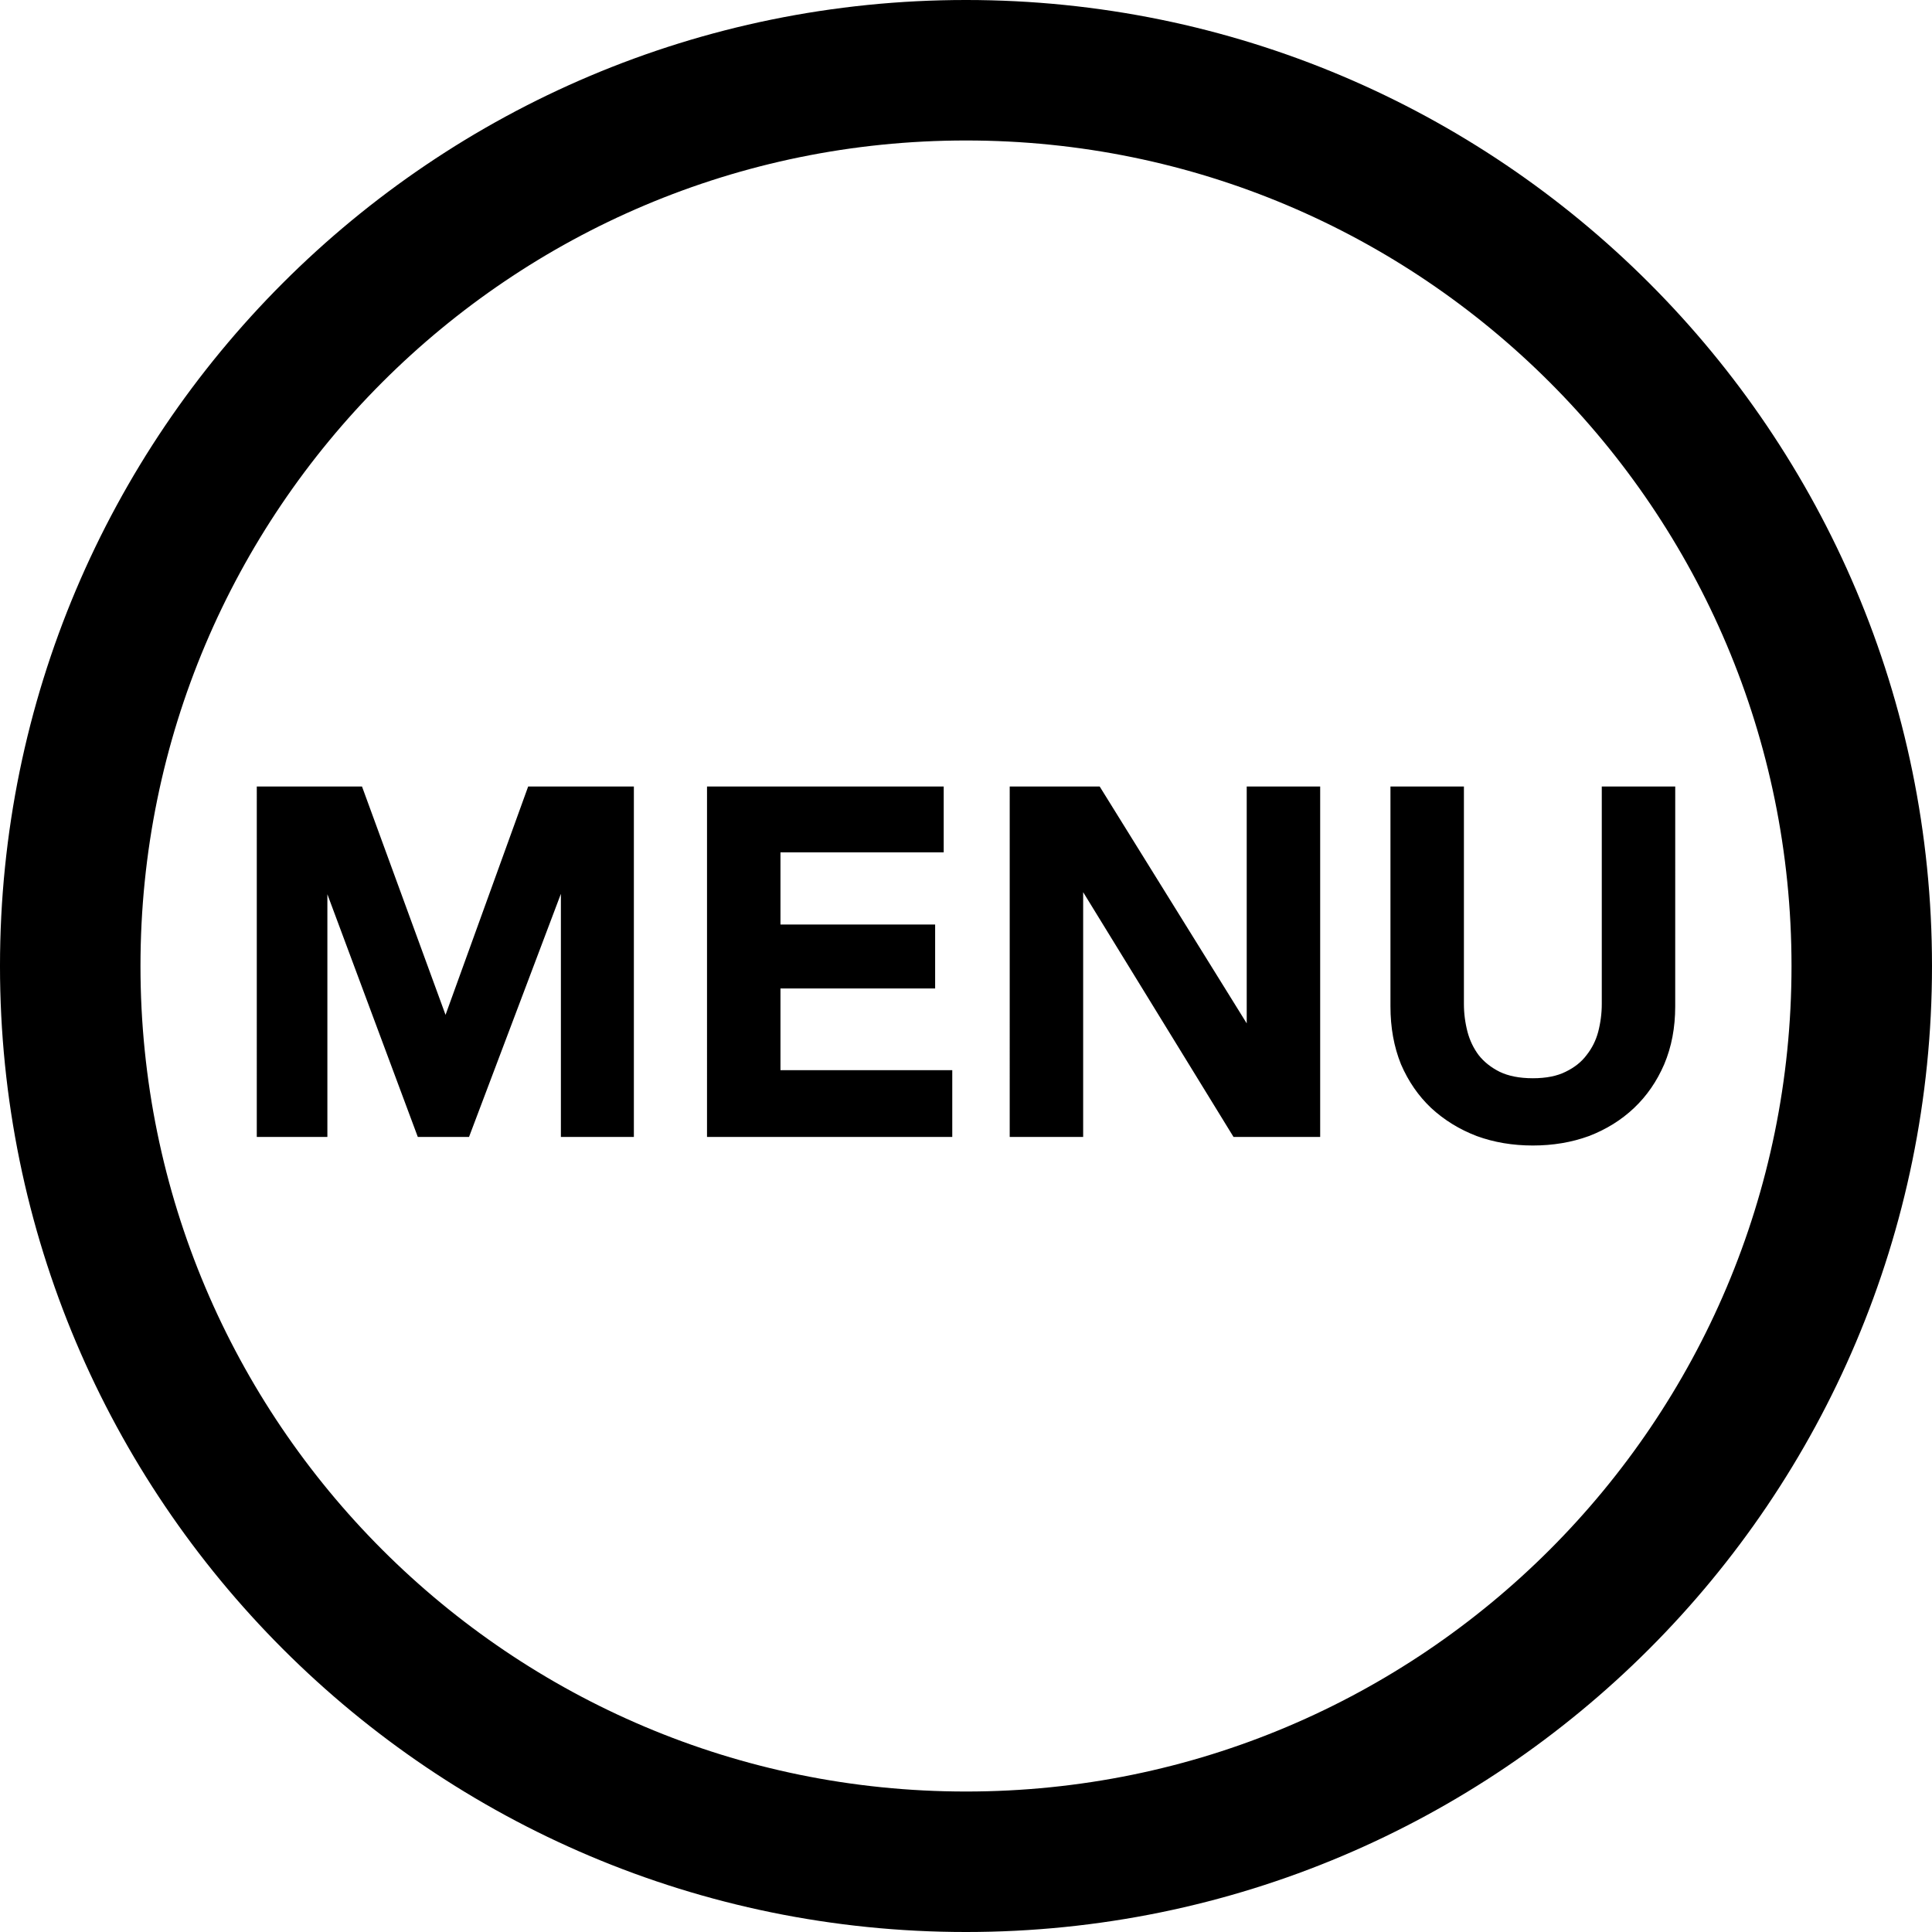
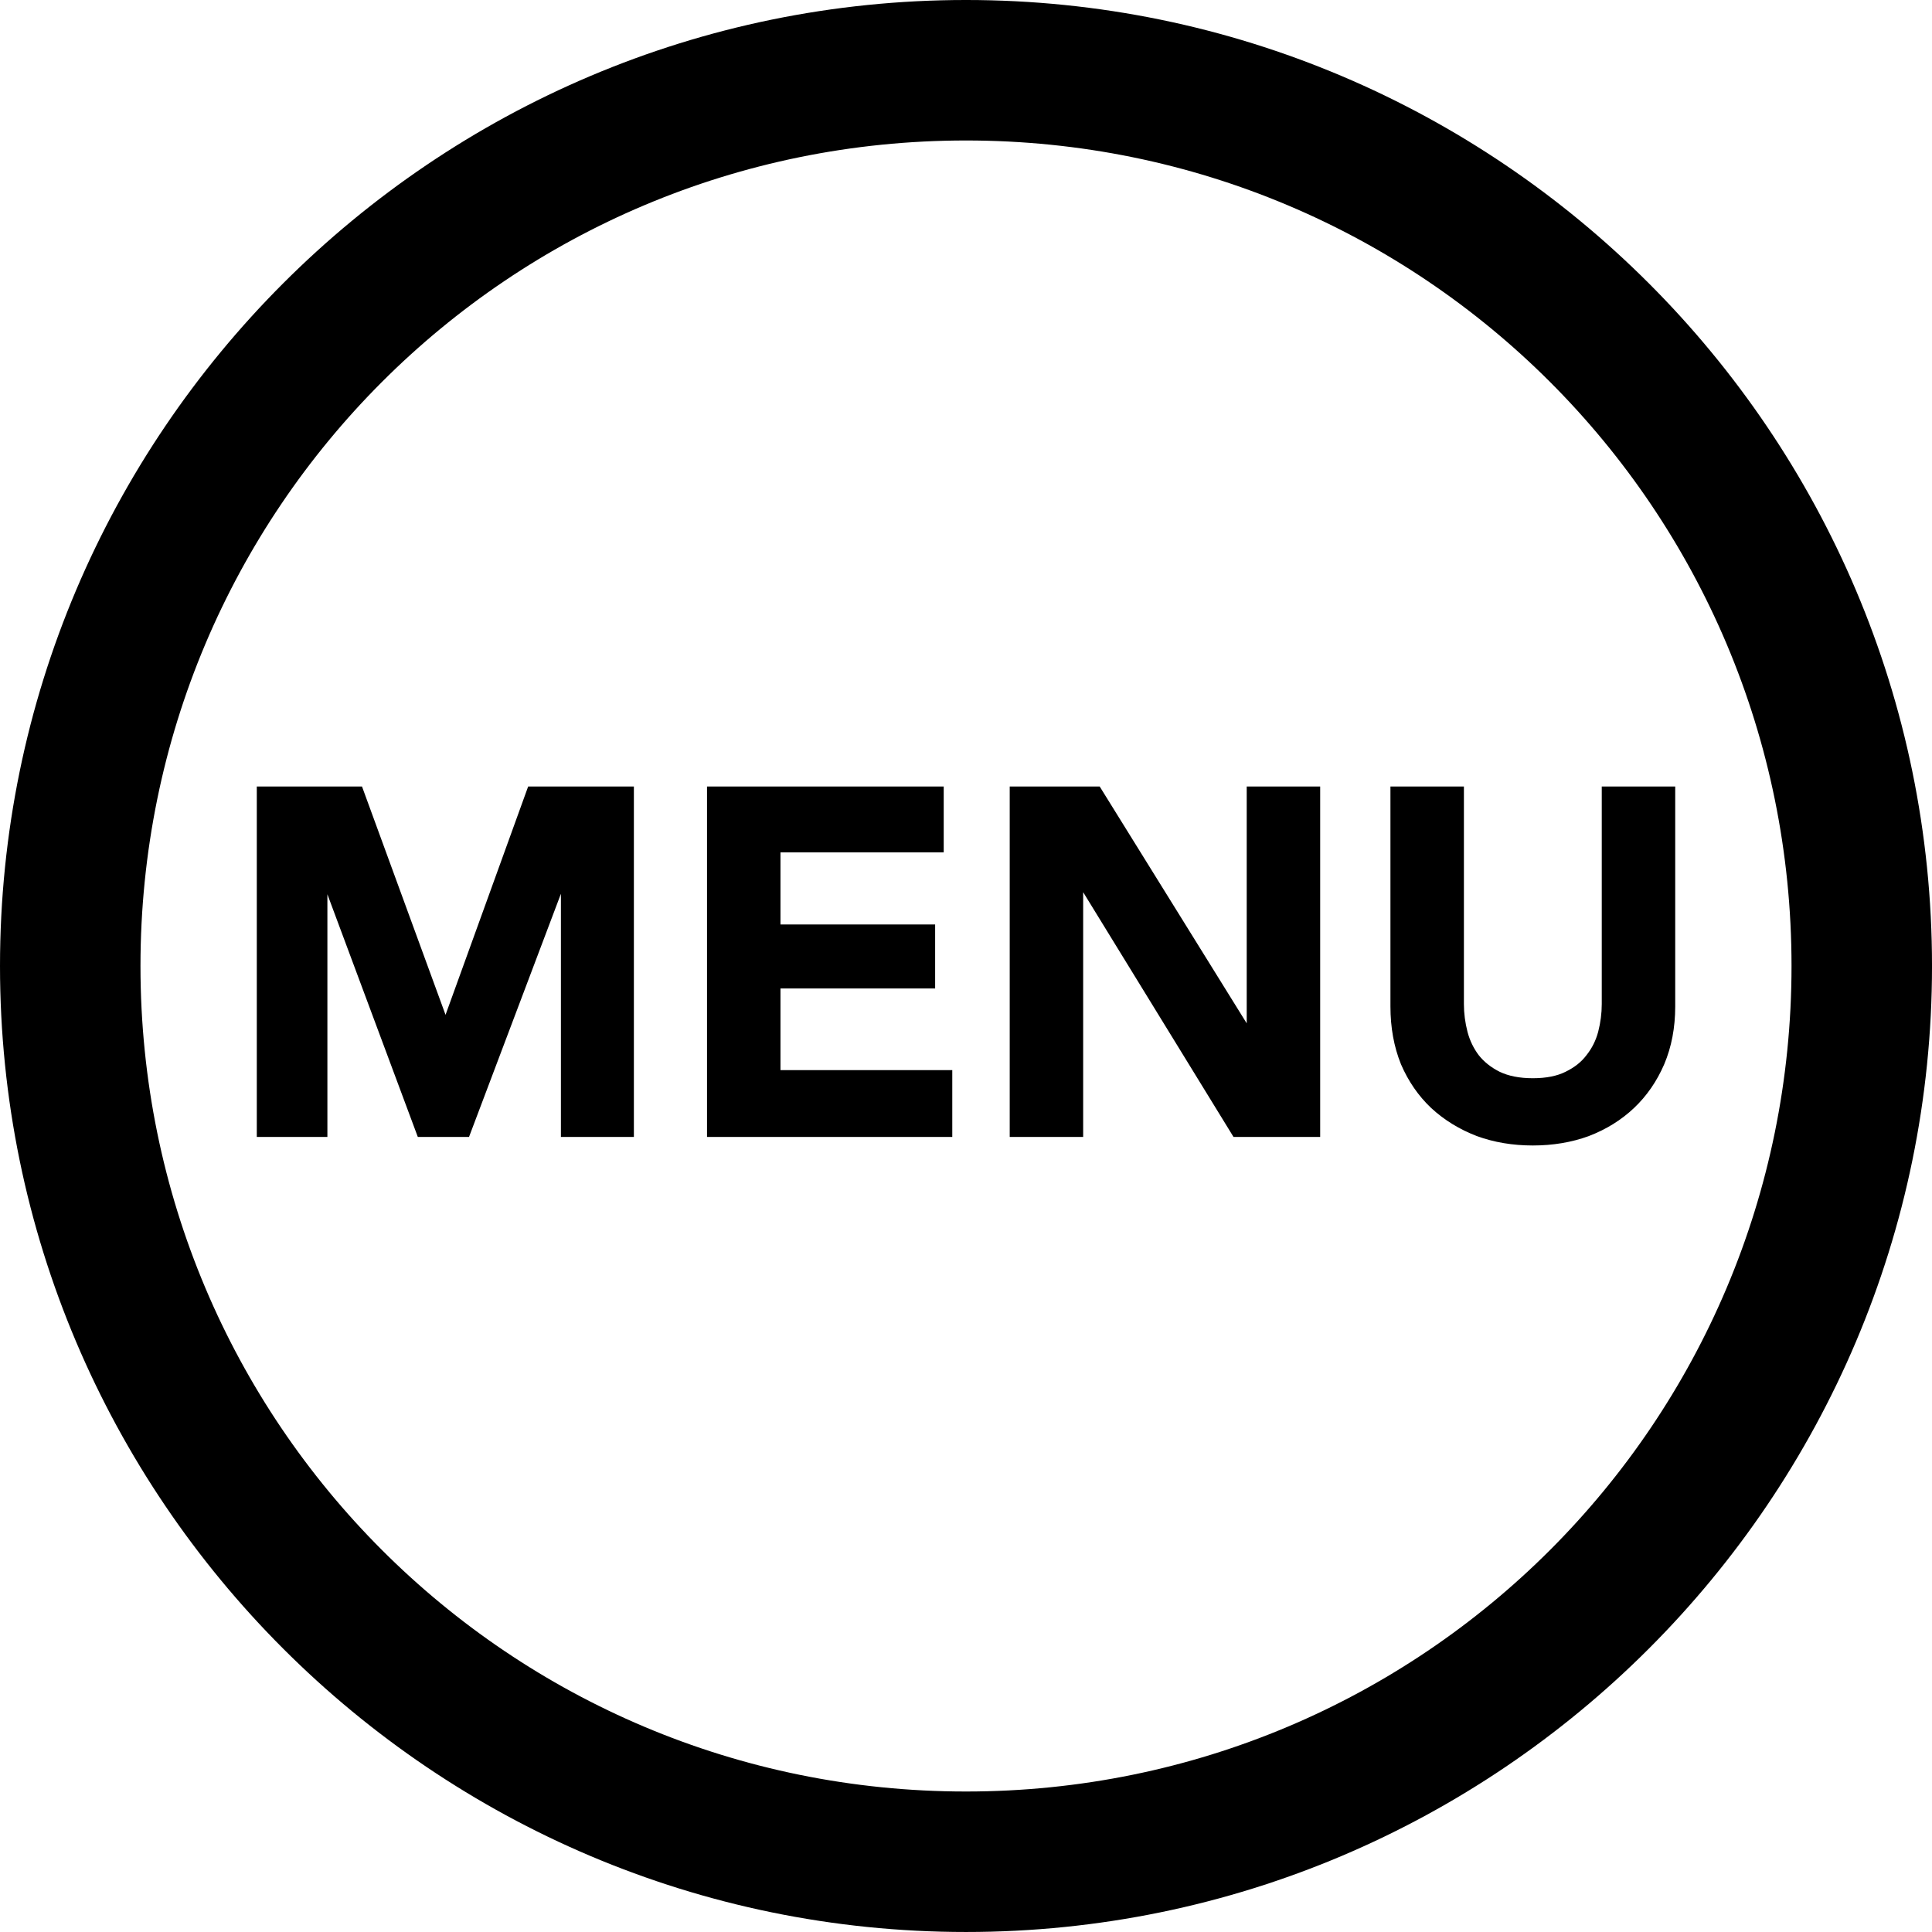
- <svg xmlns="http://www.w3.org/2000/svg" width="206.288mm" height="206.288mm" viewBox="0 0 206.288 206.288" version="1.1" id="svg1">
-   <g id="layer1" transform="translate(-1.309311,-46.6144)">
-     <path id="path1" style="fill:none;stroke:#000000;stroke-width:15" d="M 200.097,149.758 A 95.644,95.644 0 0 1 104.453,245.403 95.644,95.644 0 0 1 8.809,149.758 95.644,95.644 0 0 1 104.453,54.114 95.644,95.644 0 0 1 200.097,149.758 Z" />
-     <path d="m 29.448,131.313 h 10.011 l 9.35,25.56 h 0.152 l 9.248,-25.56 h 10.061 v 35.977 h -6.352 V 138.376 H 61.817 L 50.892,167.29 H 46.42 L 35.647,138.376 h -0.102 v 28.914 h -6.098 z m 48.073,0 H 101.353 v 5.59 H 83.923 v 9.147 h 16.515 v 5.386 H 83.923 v 10.163 h 18.344 v 5.691 H 77.52 Z m 32.32,0 h 8.486 l 16.718,26.932 h 0.102 v -26.932 h 6.403 v 35.977 h -8.13 L 116.345,139.494 h -0.102 v 27.796 h -6.403 z m 69.618,22.765 q 0,3.252 -1.118,5.895 -1.118,2.592 -3.049,4.421 -1.931,1.829 -4.573,2.846 -2.642,0.965 -5.742,0.965 -3.1,0 -5.742,-0.965 -2.642,-1.016 -4.624,-2.846 -1.931,-1.829 -3.049,-4.421 -1.067,-2.642 -1.067,-5.895 v -22.765 h 6.403 v 22.511 q 0,1.575 0.407,3.151 0.407,1.524 1.321,2.744 0.965,1.22 2.49,1.982 1.575,0.762 3.862,0.762 2.287,0 3.811,-0.762 1.575,-0.762 2.49,-1.982 0.965,-1.22 1.372,-2.744 0.407,-1.575 0.407,-3.151 v -22.511 h 6.403 z" id="text2" style="font-weight:600;font-size:50.815px;font-family:'Avenir Next';-inkscape-font-specification:'Avenir Next, Semi-Bold';letter-spacing:1.323px;stroke:#000000;stroke-width:1.44" aria-label="MENU" />
+ <svg xmlns="http://www.w3.org/2000/svg" width="206.289mm" height="206.287mm" viewBox="0 0 206.289 206.287" version="1.1" id="svg1">
+   <g id="layer1" transform="translate(-1.308594,-46.61523)">
+     <path style="color:#000000;fill:#000000;-inkscape-stroke:none" d="M 104.453,46.615 C 47.577,46.615 1.309,92.882 1.309,149.758 c 3.6e-6,56.876 46.269,103.145 103.145,103.145 56.876,0 103.145,-46.269 103.145,-103.145 0,-56.876 -46.269,-103.143 -103.145,-103.143 z m 0,15 c 48.769,3e-6 88.145,39.373 88.145,88.143 -1e-5,48.769 -39.375,88.145 -88.145,88.145 -48.769,1e-5 -88.145,-39.375 -88.145,-88.145 -1e-6,-48.769 39.375,-88.143 88.145,-88.143 z" id="path1" />
+     <g id="text2">
+       <path style="color:#000000;-inkscape-font-specification:'Avenir Next, Semi-Bold';fill:#000000;-inkscape-stroke:none" d="m 29.448,131.313 h 10.011 l 9.35,25.56 h 0.152 l 9.248,-25.56 h 10.061 v 35.977 h -6.352 V 138.376 H 61.817 L 50.892,167.29 H 46.42 L 35.647,138.376 h -0.102 v 28.914 h -6.098 z m 48.073,0 H 101.353 v 5.59 H 83.923 v 9.147 h 16.515 v 5.386 H 83.923 v 10.163 h 18.344 v 5.691 H 77.52 Z m 32.32,0 h 8.486 l 16.718,26.932 h 0.102 v -26.932 h 6.403 v 35.977 h -8.13 L 116.345,139.494 h -0.102 v 27.796 h -6.403 z m 69.618,22.765 q 0,3.252 -1.118,5.895 -1.118,2.592 -3.049,4.421 -1.931,1.829 -4.573,2.846 -2.642,0.965 -5.742,0.965 -3.1,0 -5.742,-0.965 -2.642,-1.016 -4.624,-2.846 -1.931,-1.829 -3.049,-4.421 -1.067,-2.642 -1.067,-5.895 v -22.765 h 6.403 v 22.511 q 0,1.575 0.407,3.151 0.407,1.524 1.321,2.744 0.965,1.22 2.49,1.982 1.575,0.762 3.862,0.762 2.287,0 3.811,-0.762 1.575,-0.762 2.49,-1.982 0.965,-1.22 1.372,-2.744 0.407,-1.575 0.407,-3.151 v -22.511 h 6.403 z" id="path2" />
+       <path style="color:#000000;-inkscape-font-specification:'Avenir Next, Semi-Bold';fill:#000000;-inkscape-stroke:none" d="m 28.727,130.592 v 0.721 36.697 h 7.539 v -25.91 l 9.654,25.91 h 5.469 l 9.811,-25.963 v 25.963 h 7.791 V 130.592 H 57.703 l -8.822,24.383 -8.92,-24.383 z m 48.074,0 v 0.721 36.697 h 26.187 v -7.131 H 84.643 v -8.723 H 101.158 v -6.828 H 84.643 v -7.705 h 17.43 v -7.031 z m 32.32,0 v 0.721 36.697 h 7.842 v -26.133 l 16.053,26.133 h 9.254 V 130.592 h -7.844 v 25.289 L 118.727,130.592 Z m 40.652,0 v 23.486 c 0,2.247 0.371,4.307 1.121,6.164 l 0.002,0.008 0.004,0.008 c 0.781,1.81 1.855,3.37 3.215,4.658 l 0.004,0.004 0.002,0.002 c 1.39,1.283 3.015,2.28 4.855,2.988 l 0.006,0.004 0.006,0.002 c 1.847,0.675 3.847,1.008 5.988,1.008 2.141,0 4.143,-0.333 5.99,-1.008 l 0.006,-0.002 0.004,-0.004 c 1.842,-0.708 3.453,-1.708 4.811,-2.994 1.36,-1.289 2.434,-2.849 3.215,-4.658 l 0.002,-0.002 v -0.002 c 0.787,-1.859 1.176,-3.925 1.176,-6.176 V 130.592 h -7.844 v 23.232 c 0,0.986 -0.127,1.973 -0.383,2.965 -0.247,0.925 -0.657,1.745 -1.24,2.482 l -0.006,0.008 -0.006,0.006 c -0.534,0.712 -1.263,1.299 -2.227,1.766 l -0.004,0.004 -0.006,0.002 c -0.887,0.444 -2.044,0.686 -3.488,0.686 -1.443,0 -2.618,-0.244 -3.545,-0.691 -0.926,-0.464 -1.662,-1.053 -2.234,-1.773 -0.55,-0.735 -0.947,-1.555 -1.195,-2.482 v -0.002 c -0.256,-0.993 -0.385,-1.981 -0.385,-2.969 V 130.592 Z m -119.605,1.441 h 8.787 l 9.35,25.561 h 1.162 l 9.248,-25.561 h 8.836 v 34.537 H 62.639 V 137.656 H 61.318 L 50.395,166.57 H 46.92 L 36.146,137.656 h -1.32 v 28.914 h -4.658 z m 48.072,0 h 22.393 v 4.148 H 83.203 v 10.588 H 99.719 v 3.945 H 83.203 v 11.604 h 18.344 v 4.252 H 78.24 Z m 32.32,0 h 7.365 l 16.719,26.932 h 1.223 V 132.033 h 4.961 v 34.537 h -7.006 l -17.074,-27.797 h -1.225 v 27.797 h -4.963 z m 40.654,0 h 4.963 v 21.791 c 0,1.112 0.142,2.224 0.428,3.33 l 0.002,0.002 v 0.004 c 0.293,1.1 0.776,2.103 1.441,2.99 l 0.006,0.008 0.006,0.008 c 0.713,0.9 1.633,1.628 2.732,2.178 l 0.004,0.002 0.004,0.002 c 1.173,0.568 2.571,0.834 4.176,0.834 1.602,0 2.983,-0.265 4.127,-0.836 1.133,-0.549 2.059,-1.279 2.744,-2.189 0.7,-0.887 1.204,-1.893 1.498,-2.996 v -0.004 l 0.002,-0.002 c 0.286,-1.106 0.43,-2.218 0.43,-3.33 V 132.033 h 4.961 v 22.045 c 0,2.086 -0.357,3.949 -1.061,5.613 -0.71,1.644 -1.667,3.03 -2.881,4.18 -1.215,1.151 -2.652,2.045 -4.33,2.691 -1.675,0.611 -3.501,0.922 -5.49,0.922 -1.989,0 -3.812,-0.309 -5.486,-0.92 -1.681,-0.647 -3.139,-1.546 -4.391,-2.701 -1.21,-1.148 -2.167,-2.53 -2.875,-4.17 -0.67,-1.664 -1.01,-3.53 -1.01,-5.615 z" id="path3" />
+     </g>
  </g>
</svg>
